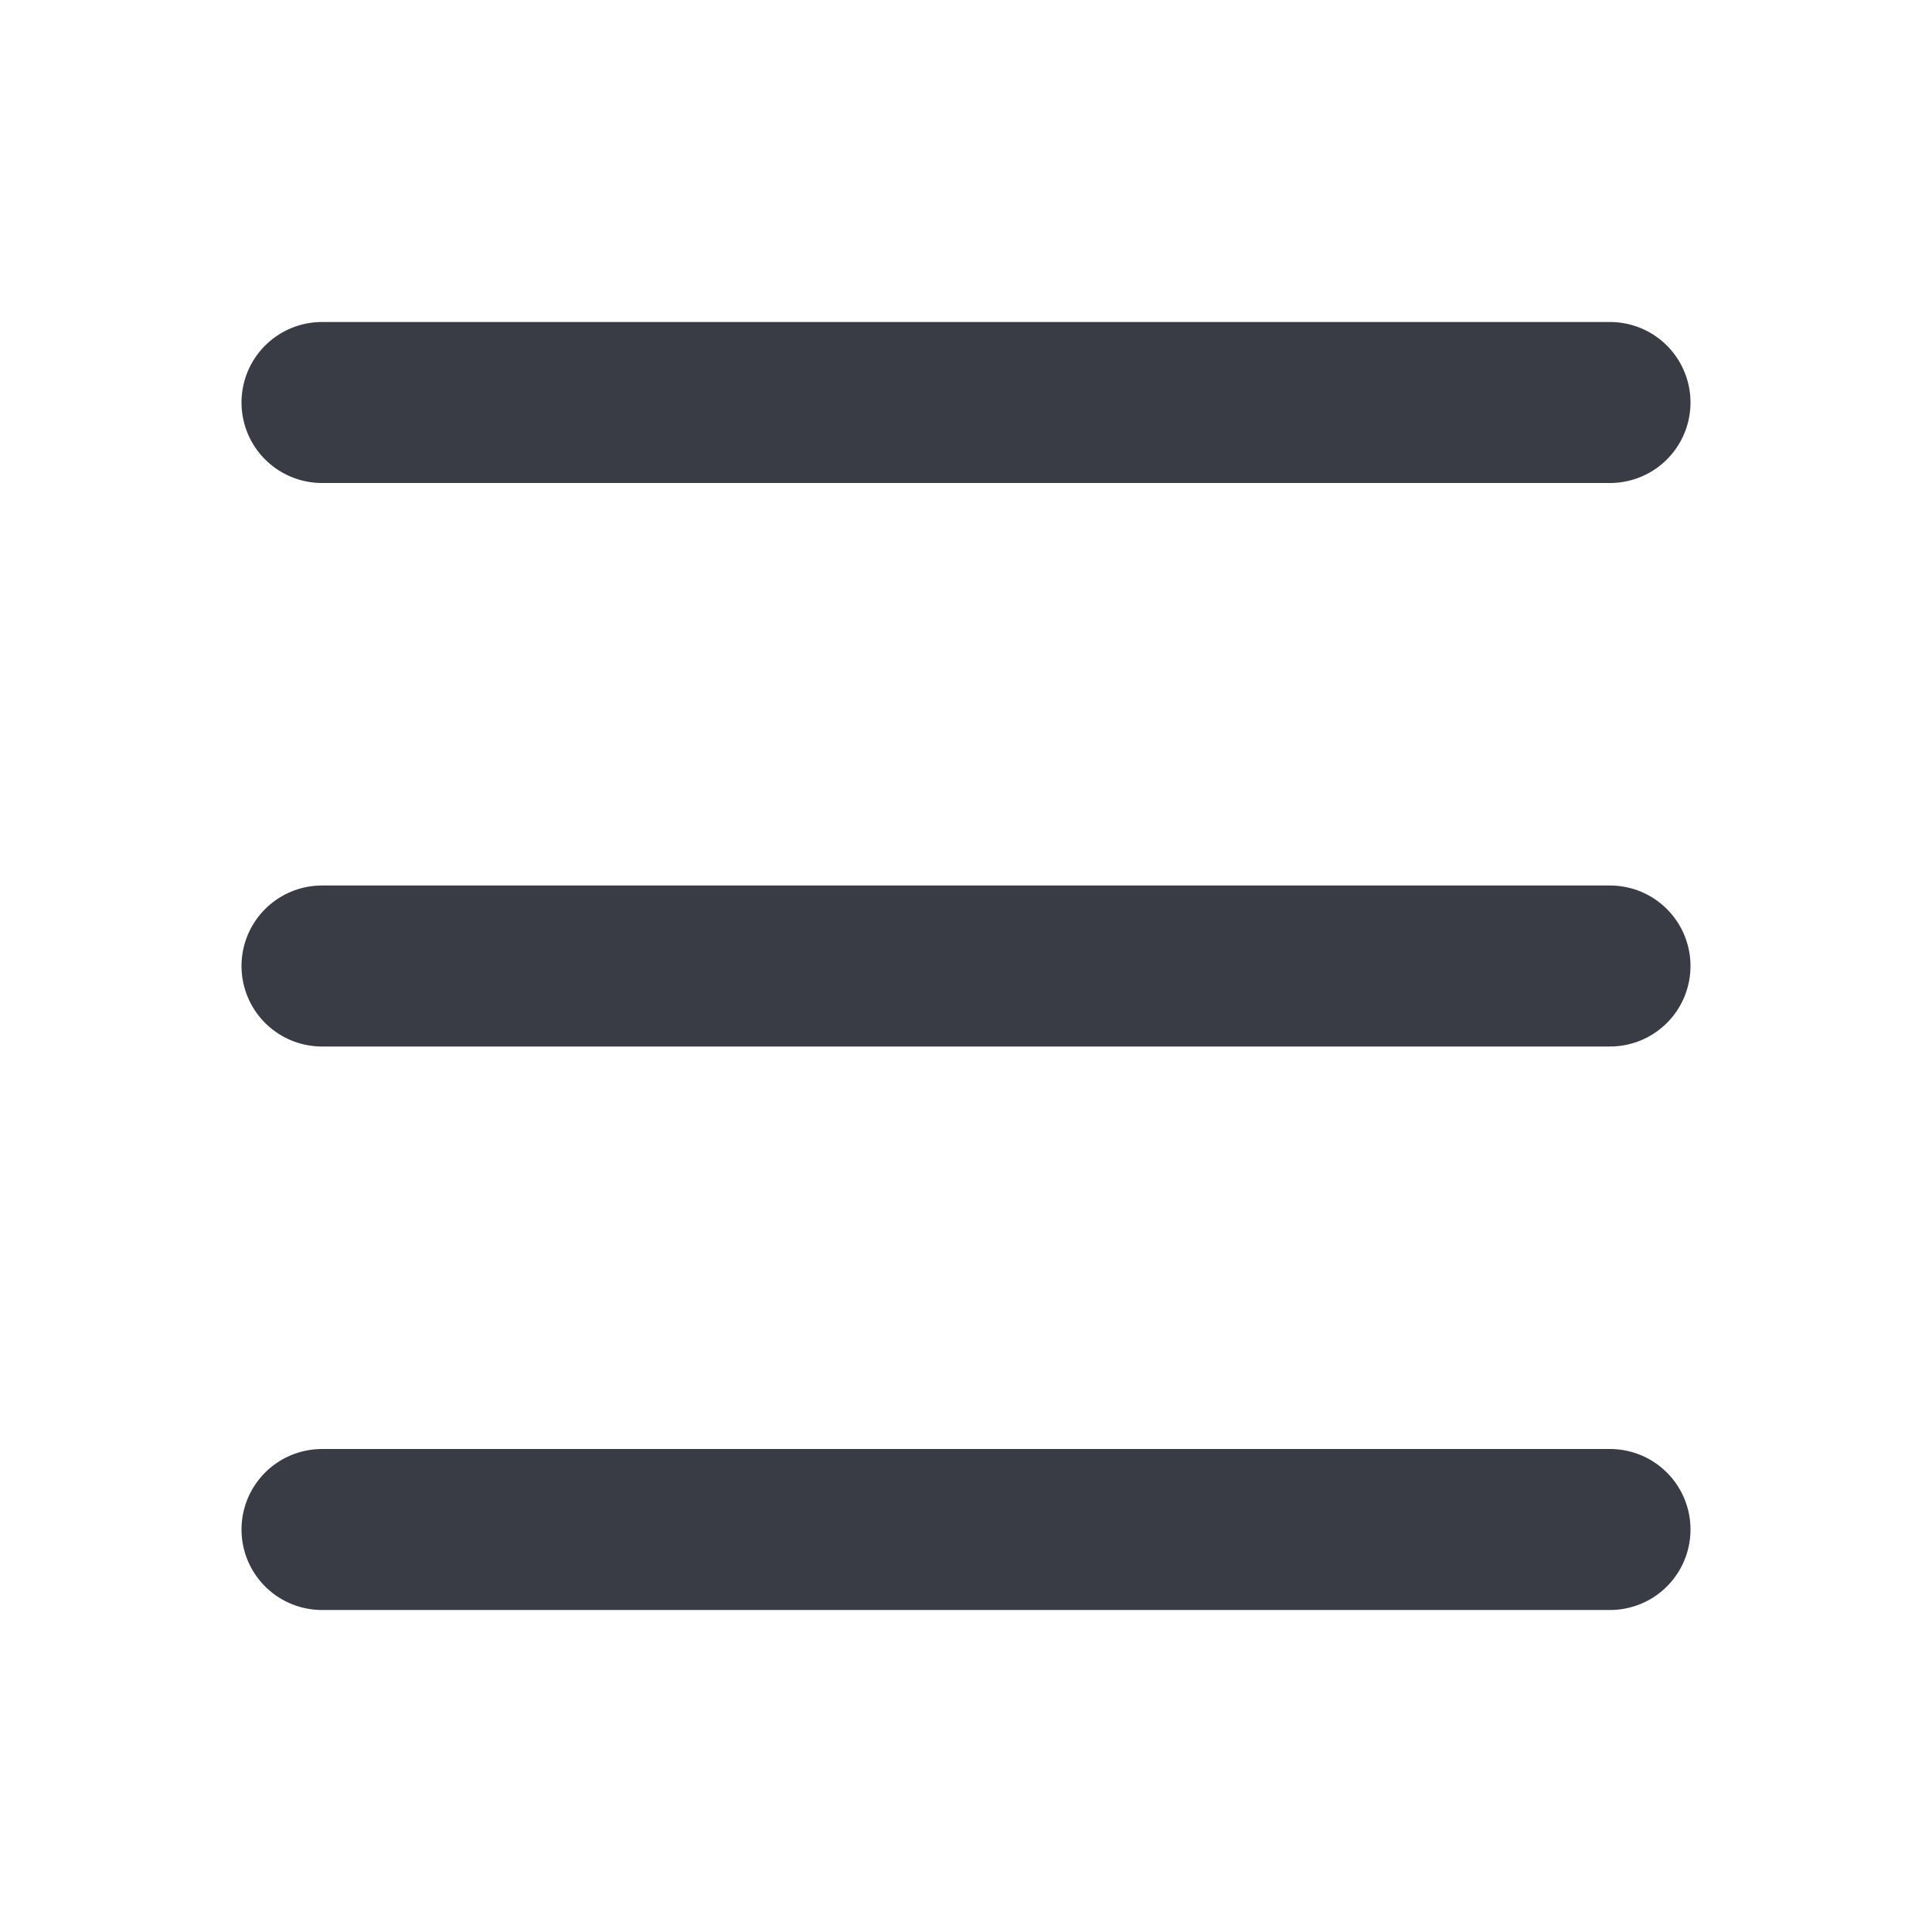
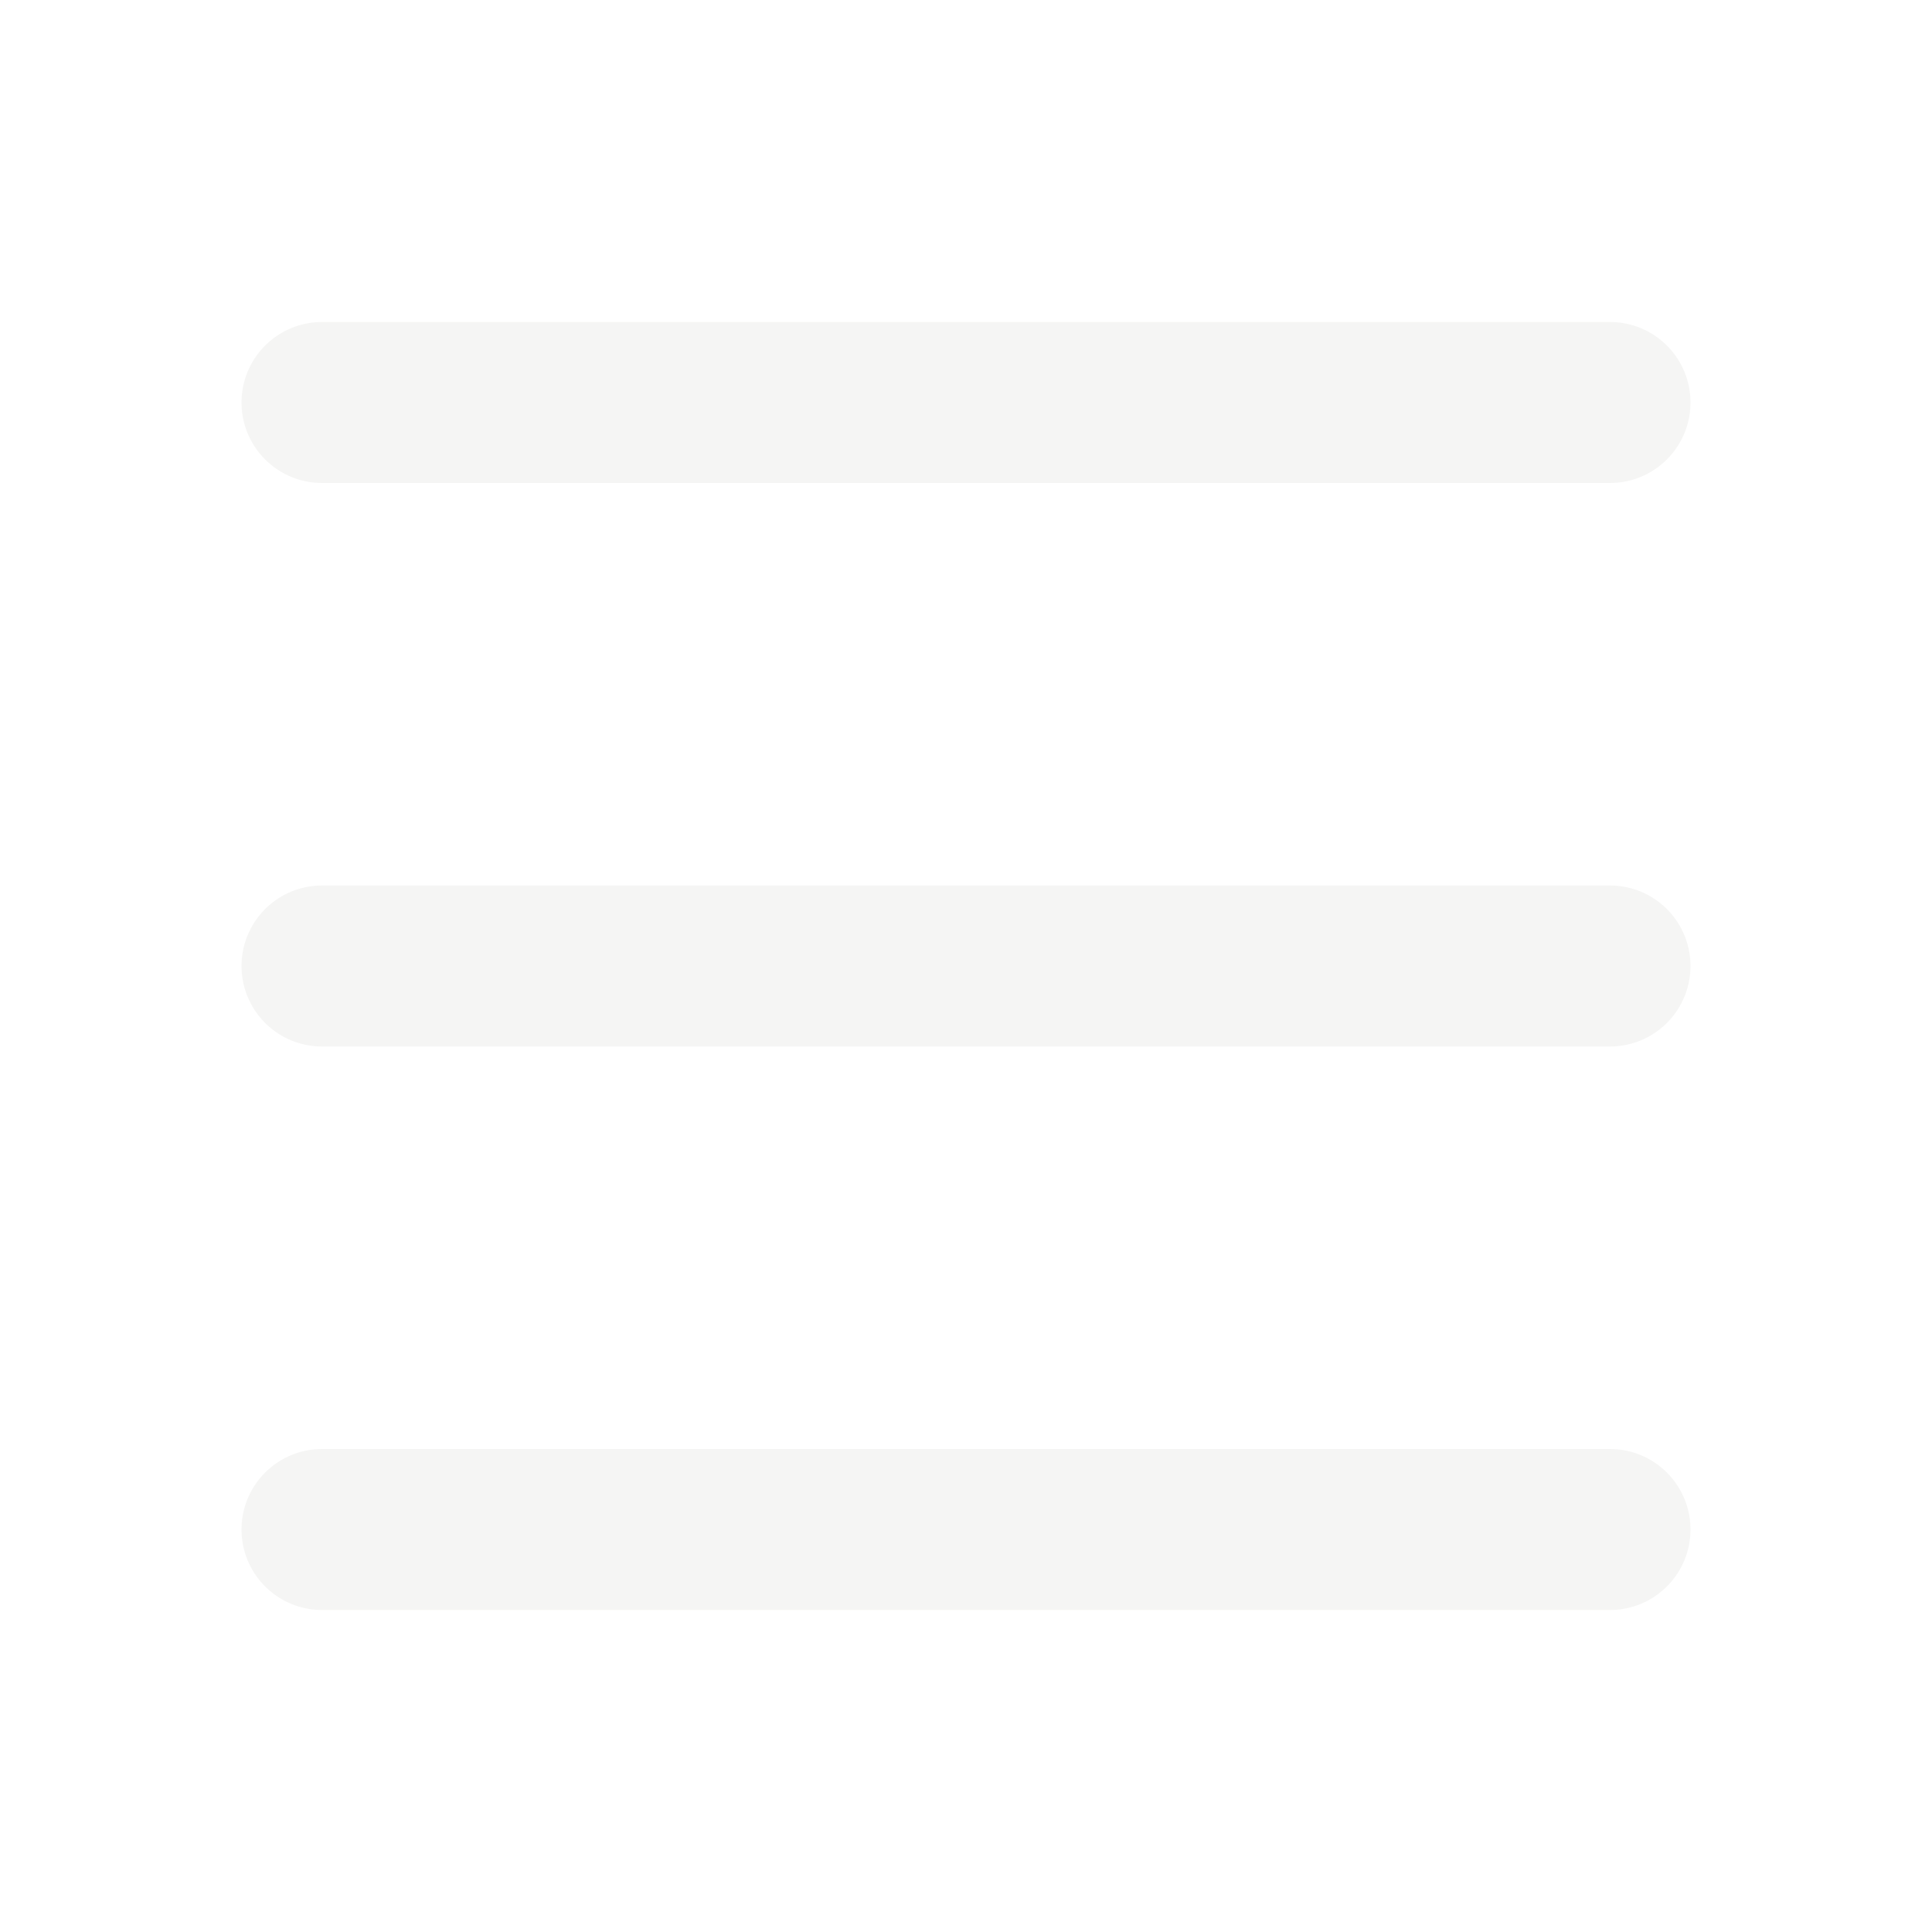
<svg xmlns="http://www.w3.org/2000/svg" width="24" height="24" viewBox="0 0 24 24" fill="none">
-   <path d="M20 5H4" stroke-width="2" stroke-linecap="round" stroke-linejoin="round" stroke="#393C44" />
-   <path d="M20 12H4" stroke-width="2" stroke-linecap="round" stroke-linejoin="round" stroke="#393C44" />
-   <path d="M20 19H4" stroke-width="2" stroke-linecap="round" stroke-linejoin="round" stroke="#393C44" />
+   <path d="M20 5H4" stroke-width="2" stroke-linecap="round" stroke-linejoin="round" stroke="#F5F5F4" />
+   <path d="M20 12H4" stroke-width="2" stroke-linecap="round" stroke-linejoin="round" stroke="#F5F5F4" />
+   <path d="M20 19H4" stroke-width="2" stroke-linecap="round" stroke-linejoin="round" stroke="#F5F5F4" />
</svg>
